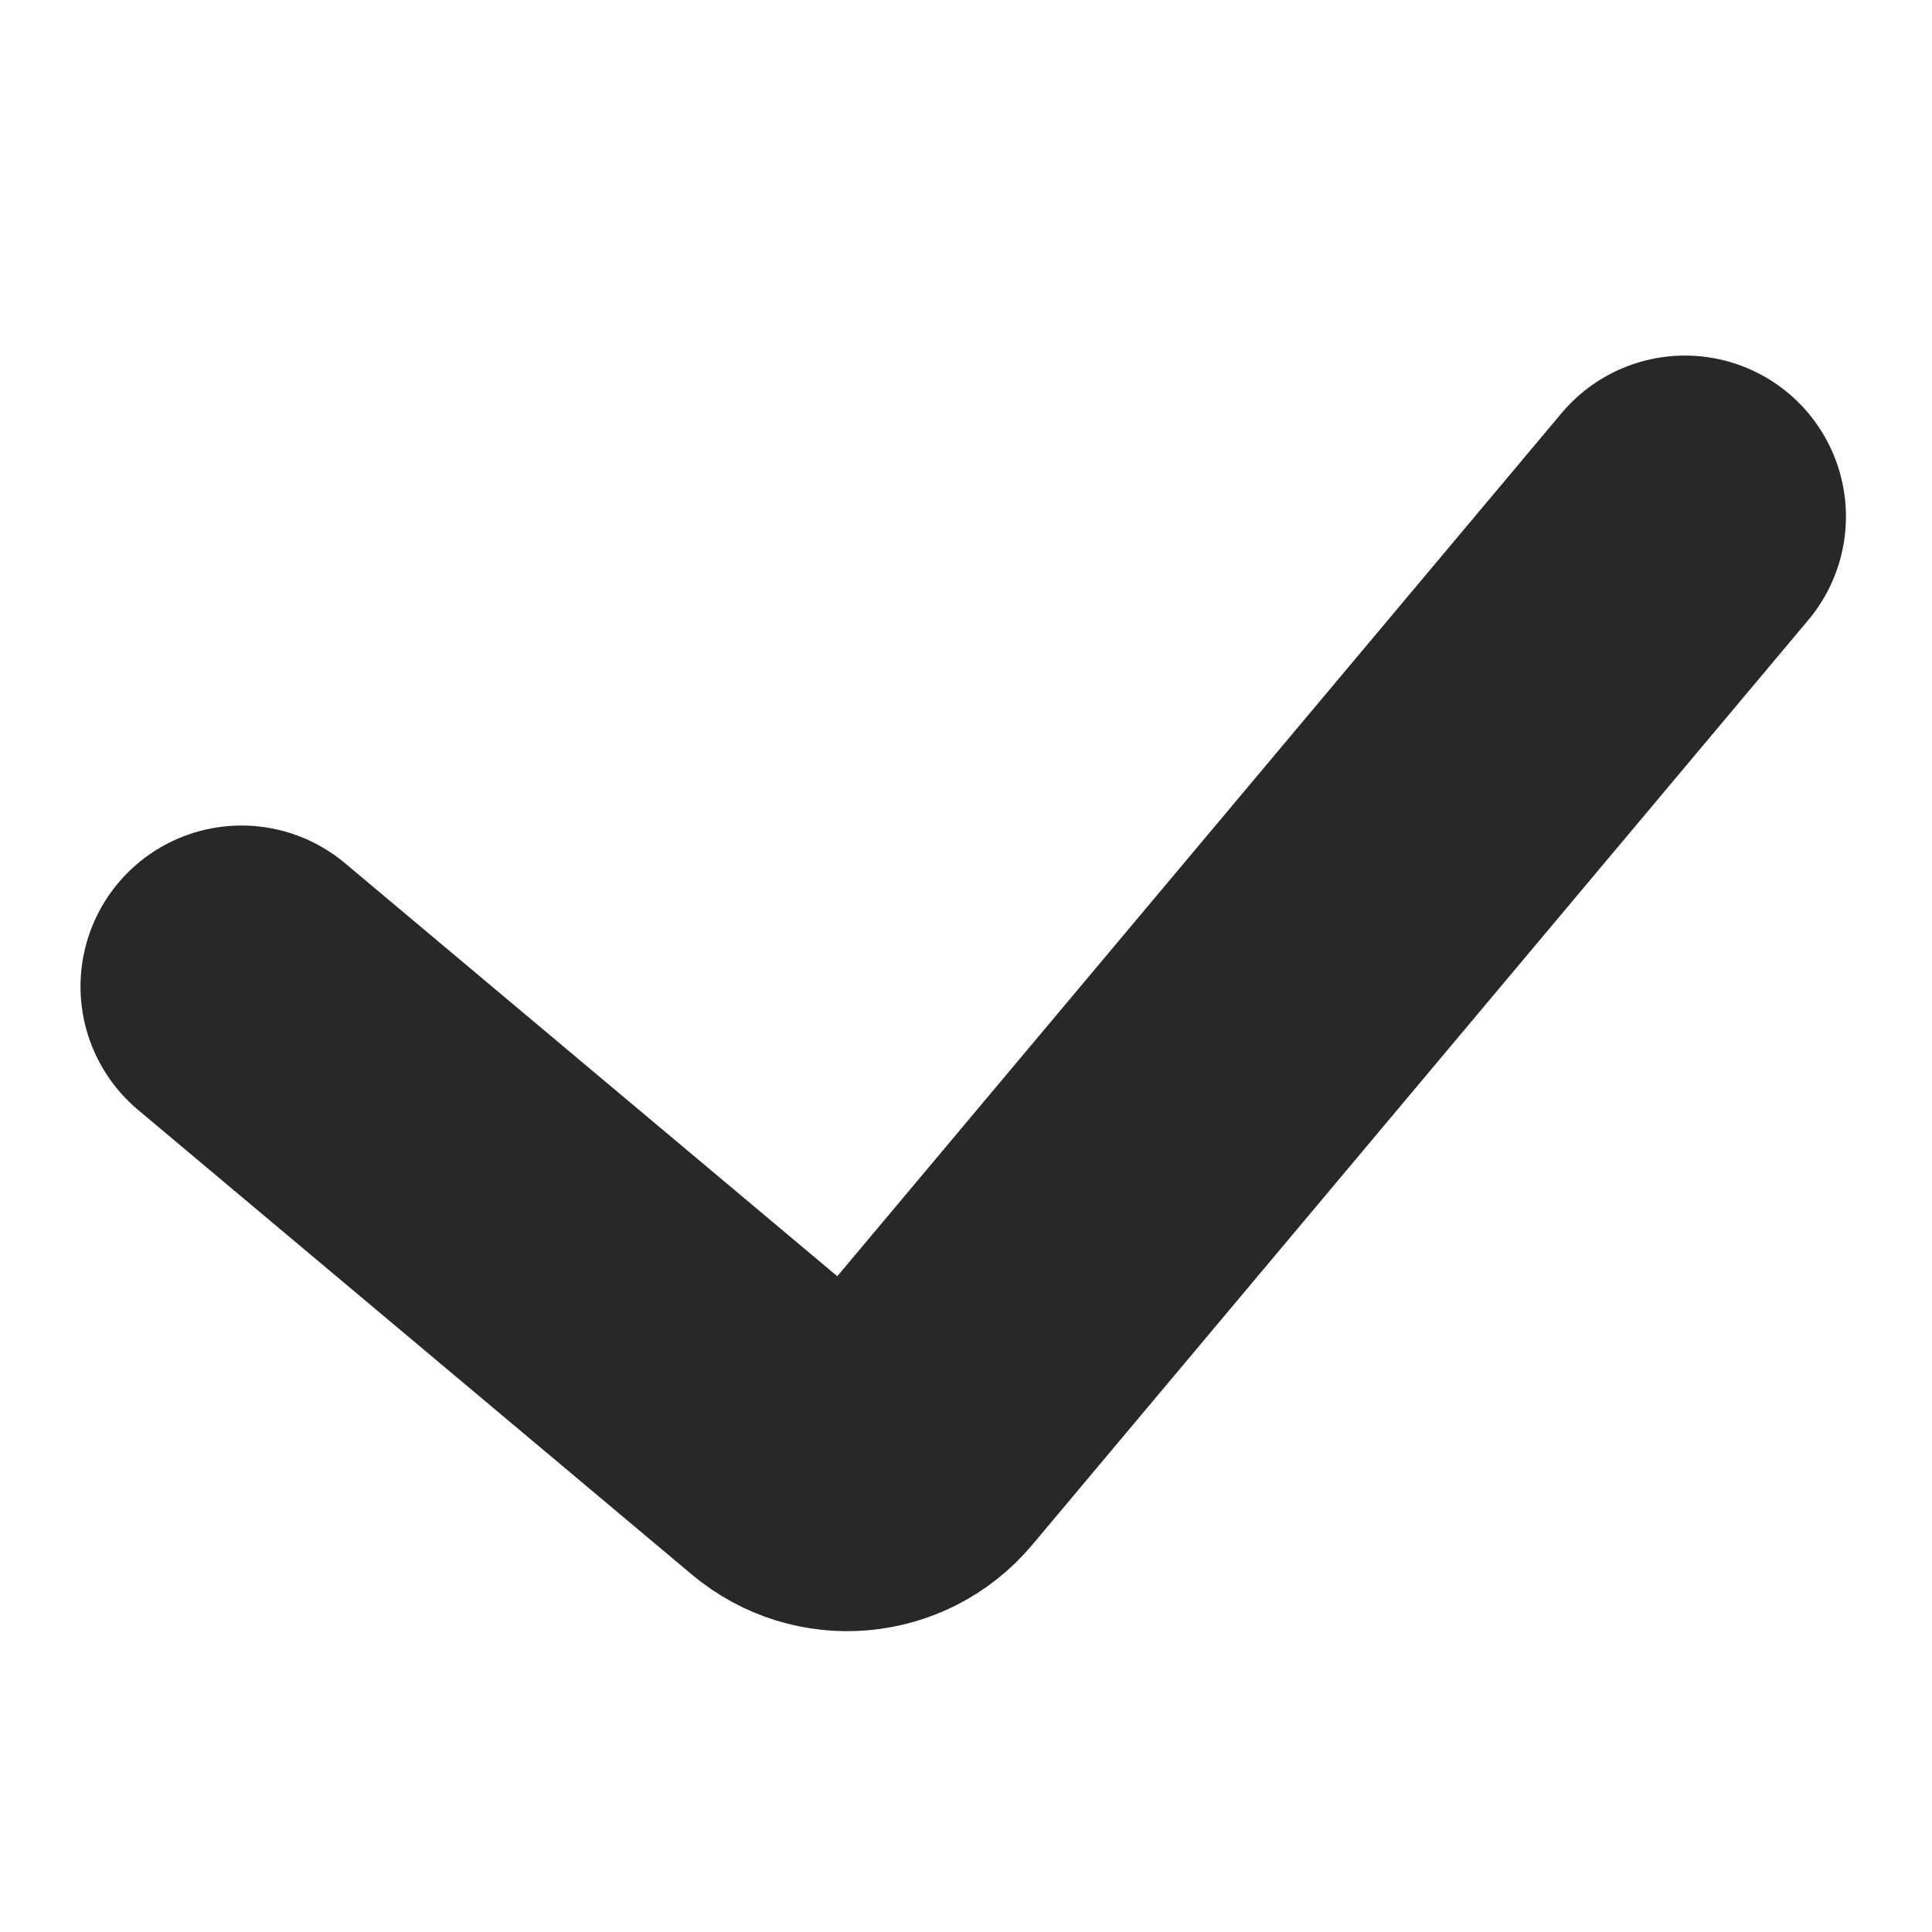
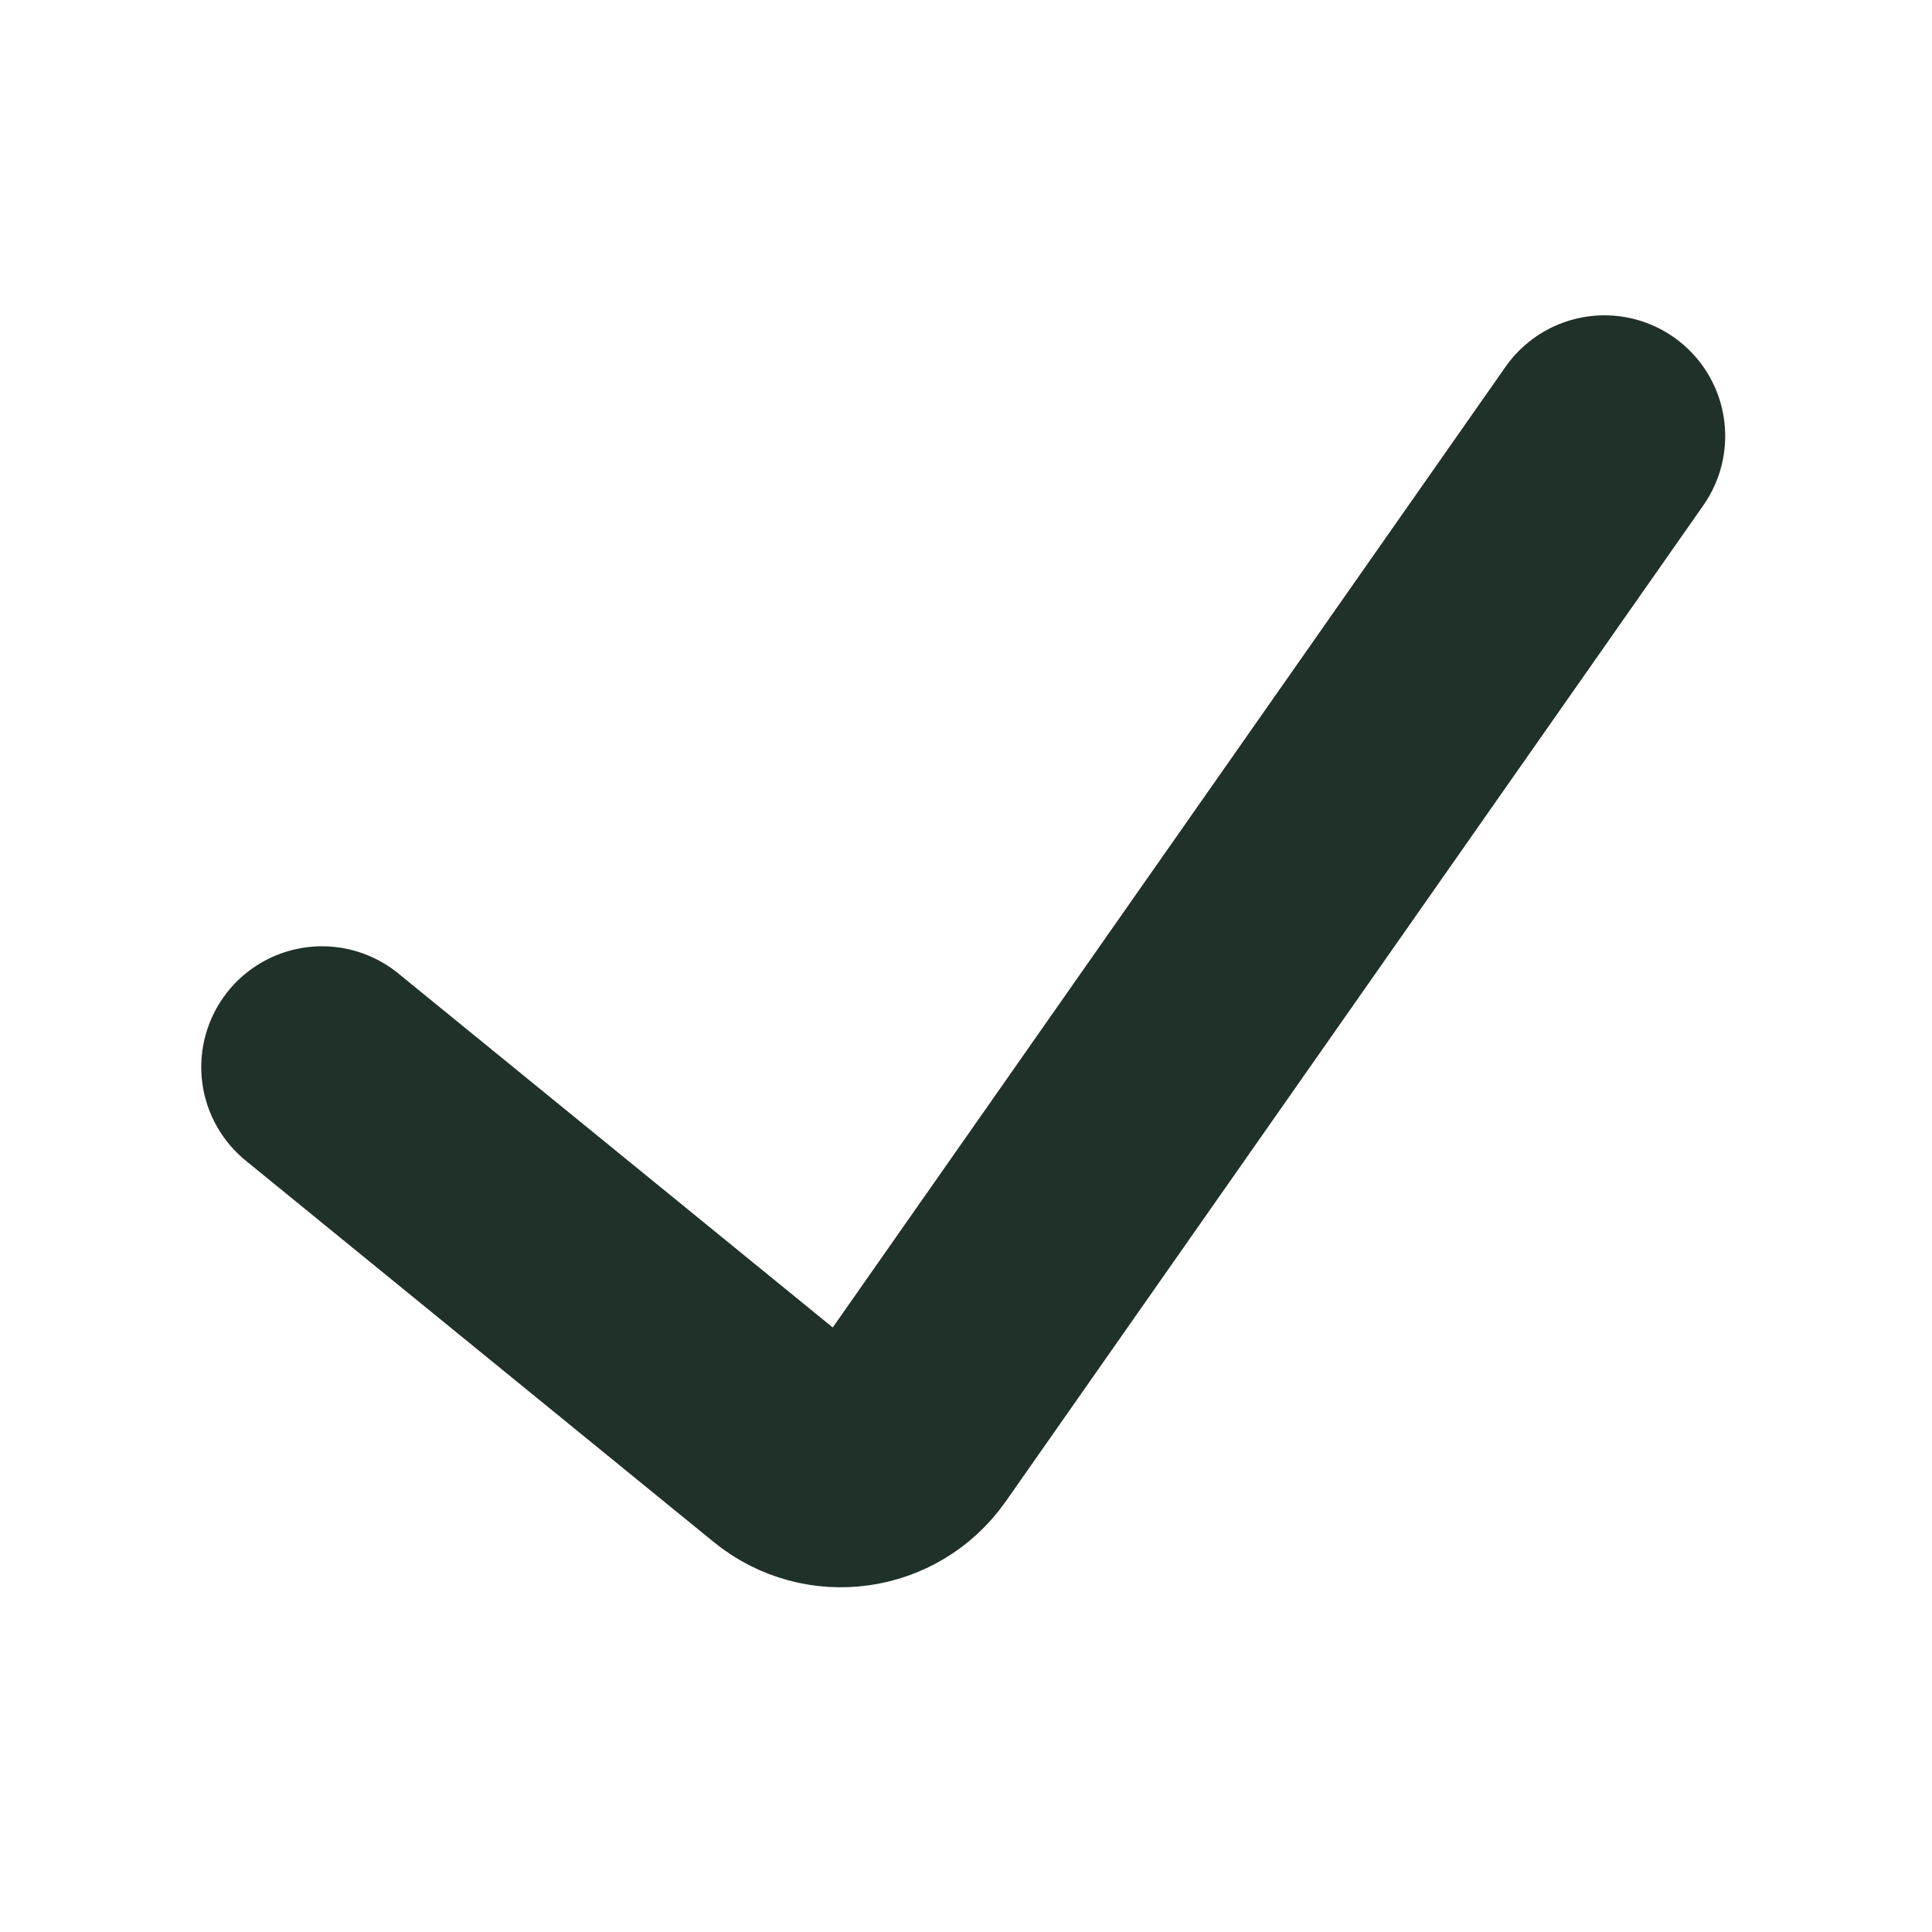
<svg xmlns="http://www.w3.org/2000/svg" width="24" height="24" viewBox="0 0 24 24" fill="none">
-   <path d="M3 12.255L9.882 18.029C10.305 18.384 10.935 18.329 11.29 17.906L20.931 6.417" stroke="#282828" stroke-width="4" stroke-linecap="round" />
+   <path d="M4 13.255L9.814 17.993C10.264 18.36 10.931 18.267 11.265 17.791L19.931 5.417" stroke="#203129" stroke-width="3" stroke-linecap="round" />
</svg>
